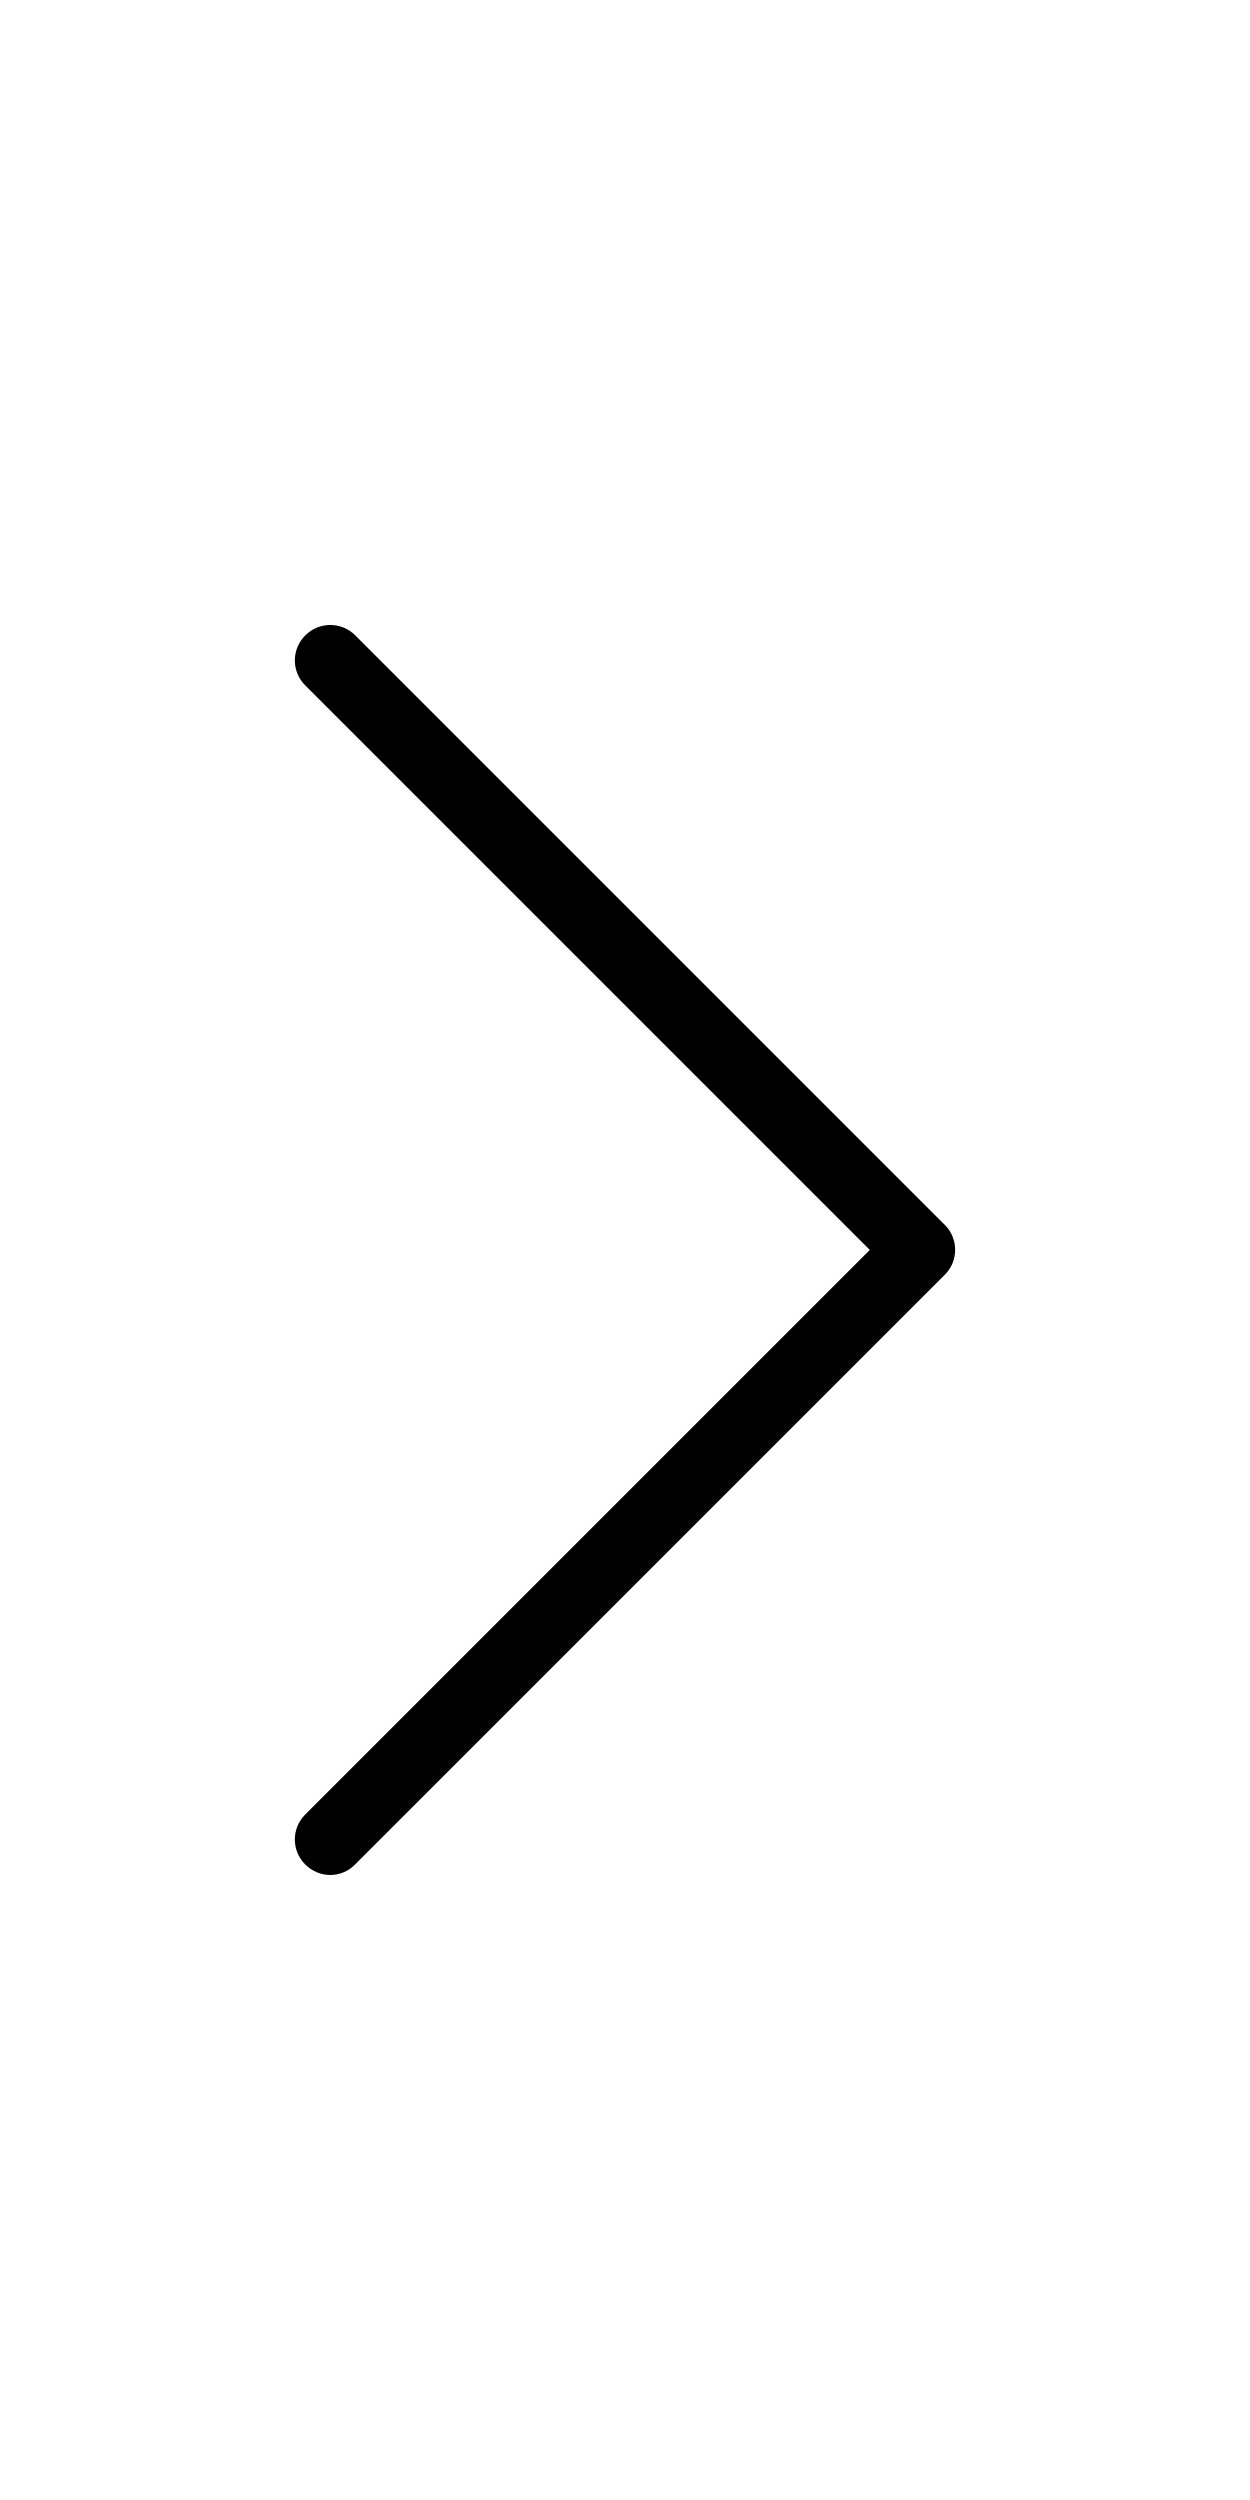
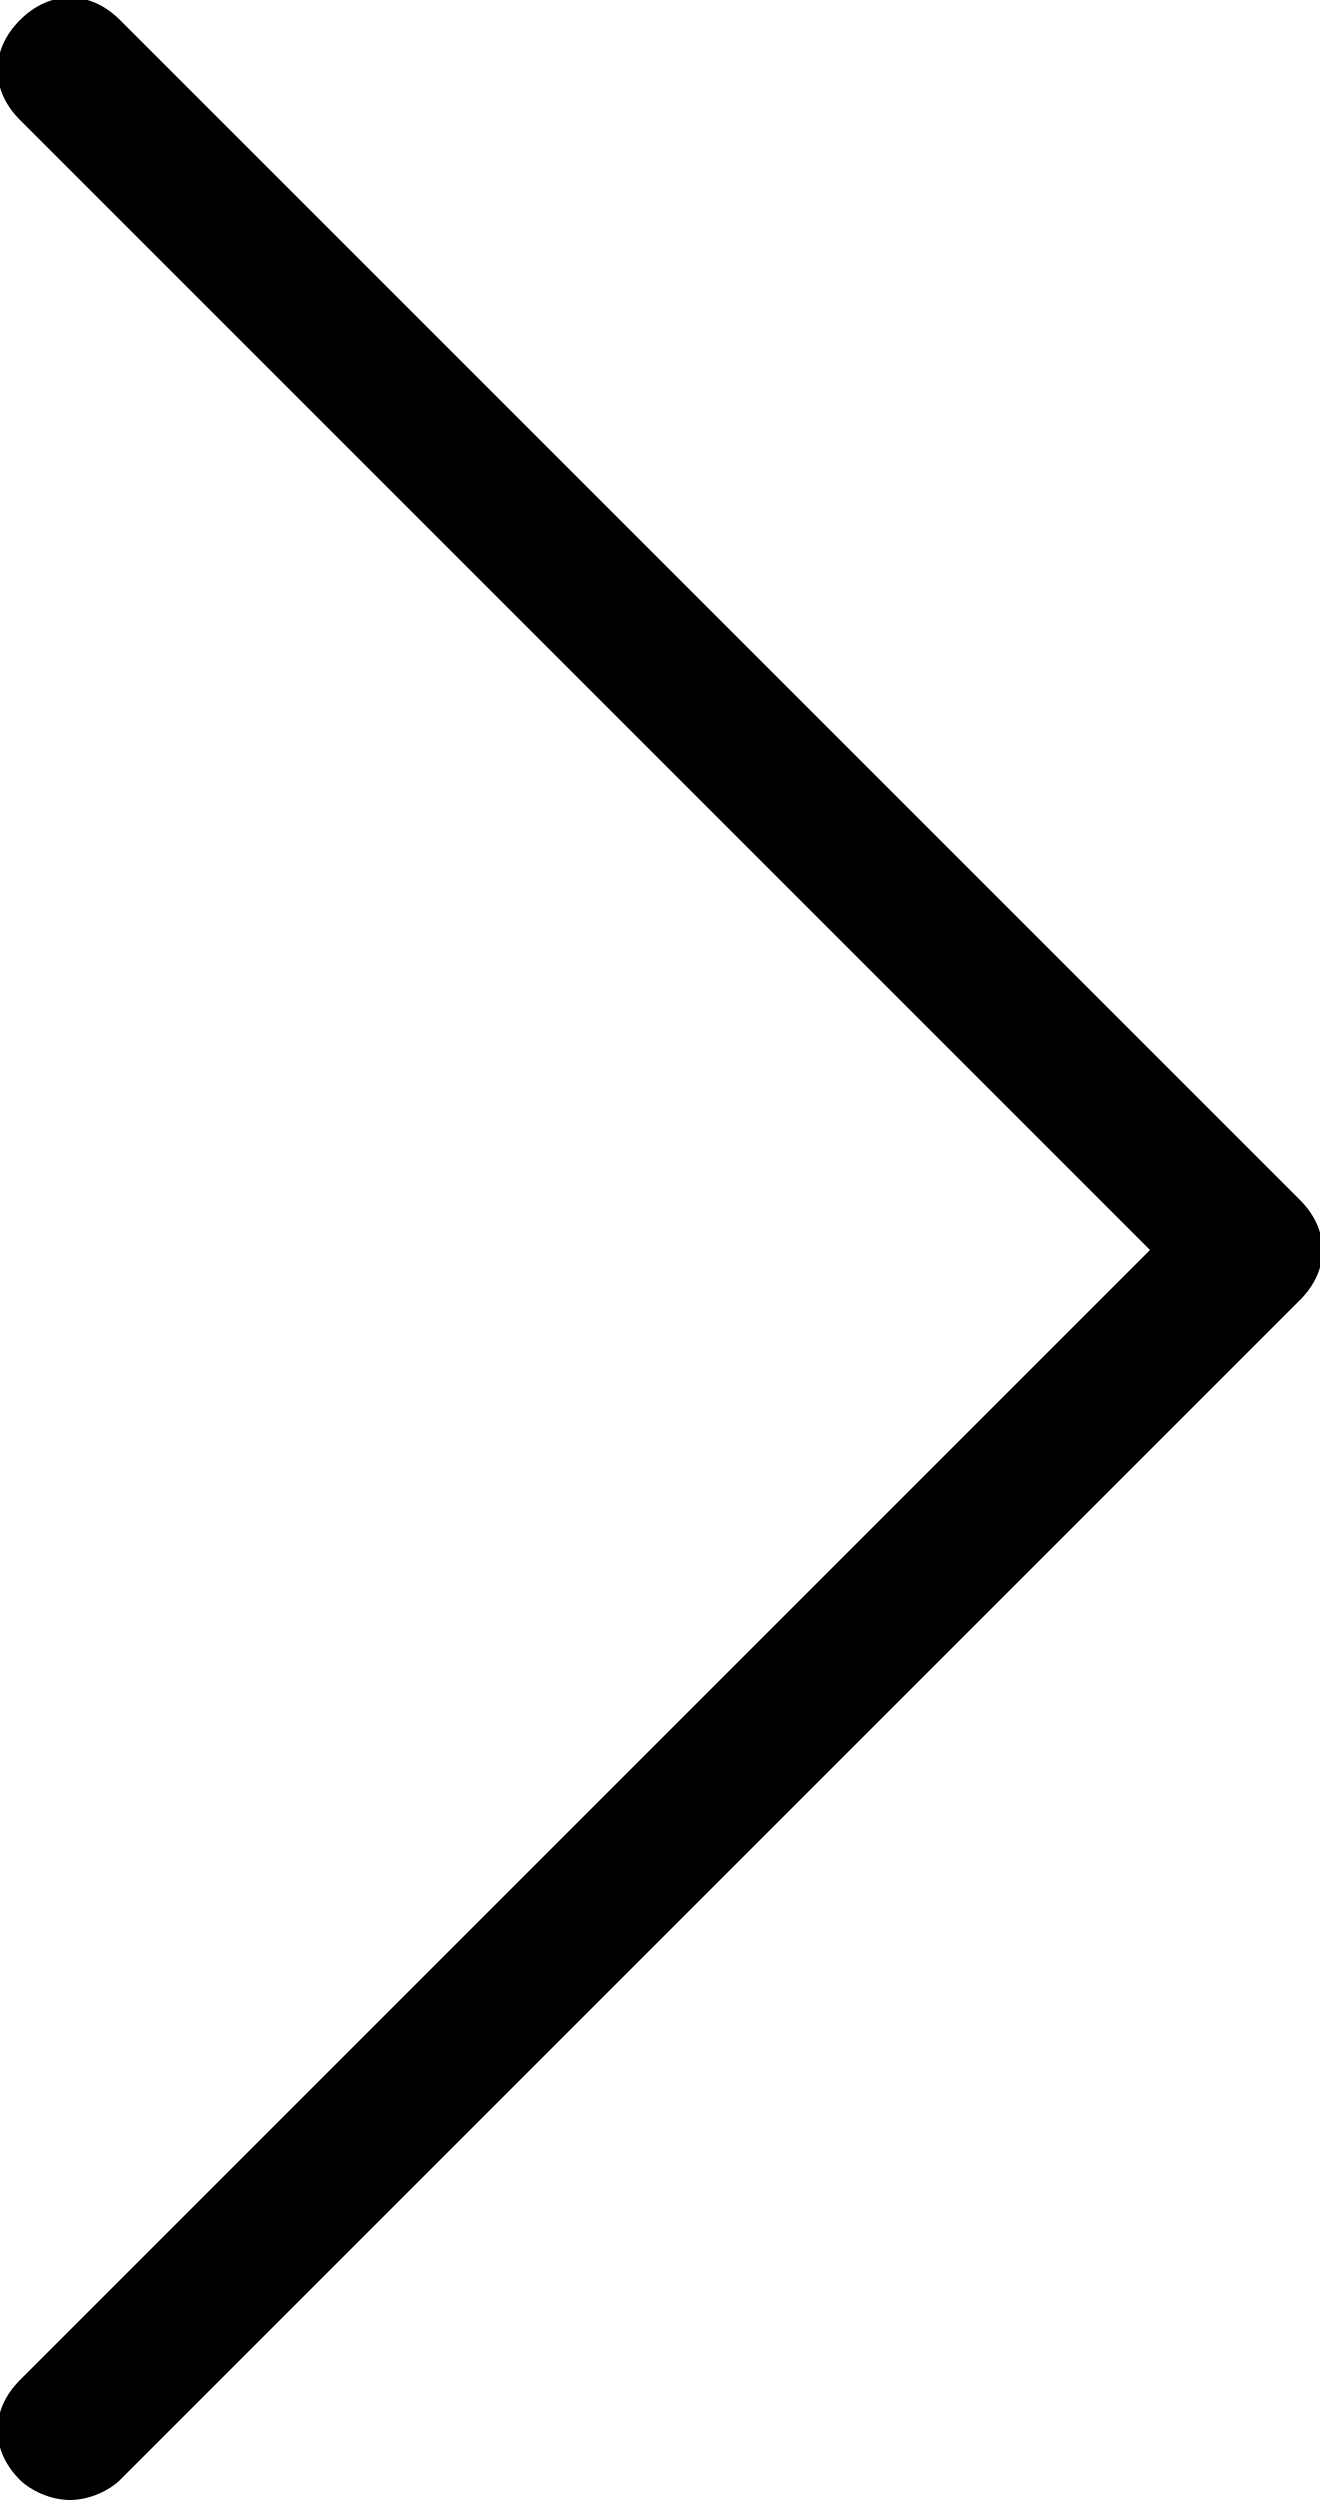
- <svg xmlns="http://www.w3.org/2000/svg" width="25" height="50" viewBox="0 0 477.175 477.175">
-   <path d="M360.73 229.07L135.63 3.97c-5.3-5.3-13.8-5.3-19.1 0s-5.3 13.8 0 19.1l215.5 215.5-215.5 215.5c-5.3 5.3-5.3 13.8 0 19.1 2.6 2.6 6.1 4 9.5 4 3.4 0 6.9-1.3 9.5-4l225.1-225.1c5.3-5.2 5.3-13.8.1-19z" />
+ <svg xmlns="http://www.w3.org/2000/svg" version="1.1" id="Слой_1" x="0px" y="0px" viewBox="0 0 13.2 25" style="enable-background:new 0 0 13.2 25;" xml:space="preserve">
+   <path d="M13,12L1.2,0.2c-0.3-0.3-0.7-0.3-1,0s-0.3,0.7,0,1l11.3,11.3L0.2,23.8c-0.3,0.3-0.3,0.7,0,1C0.3,24.9,0.5,25,0.7,25  c0.2,0,0.4-0.1,0.5-0.2L13,13C13.3,12.7,13.3,12.3,13,12z" />
</svg>
